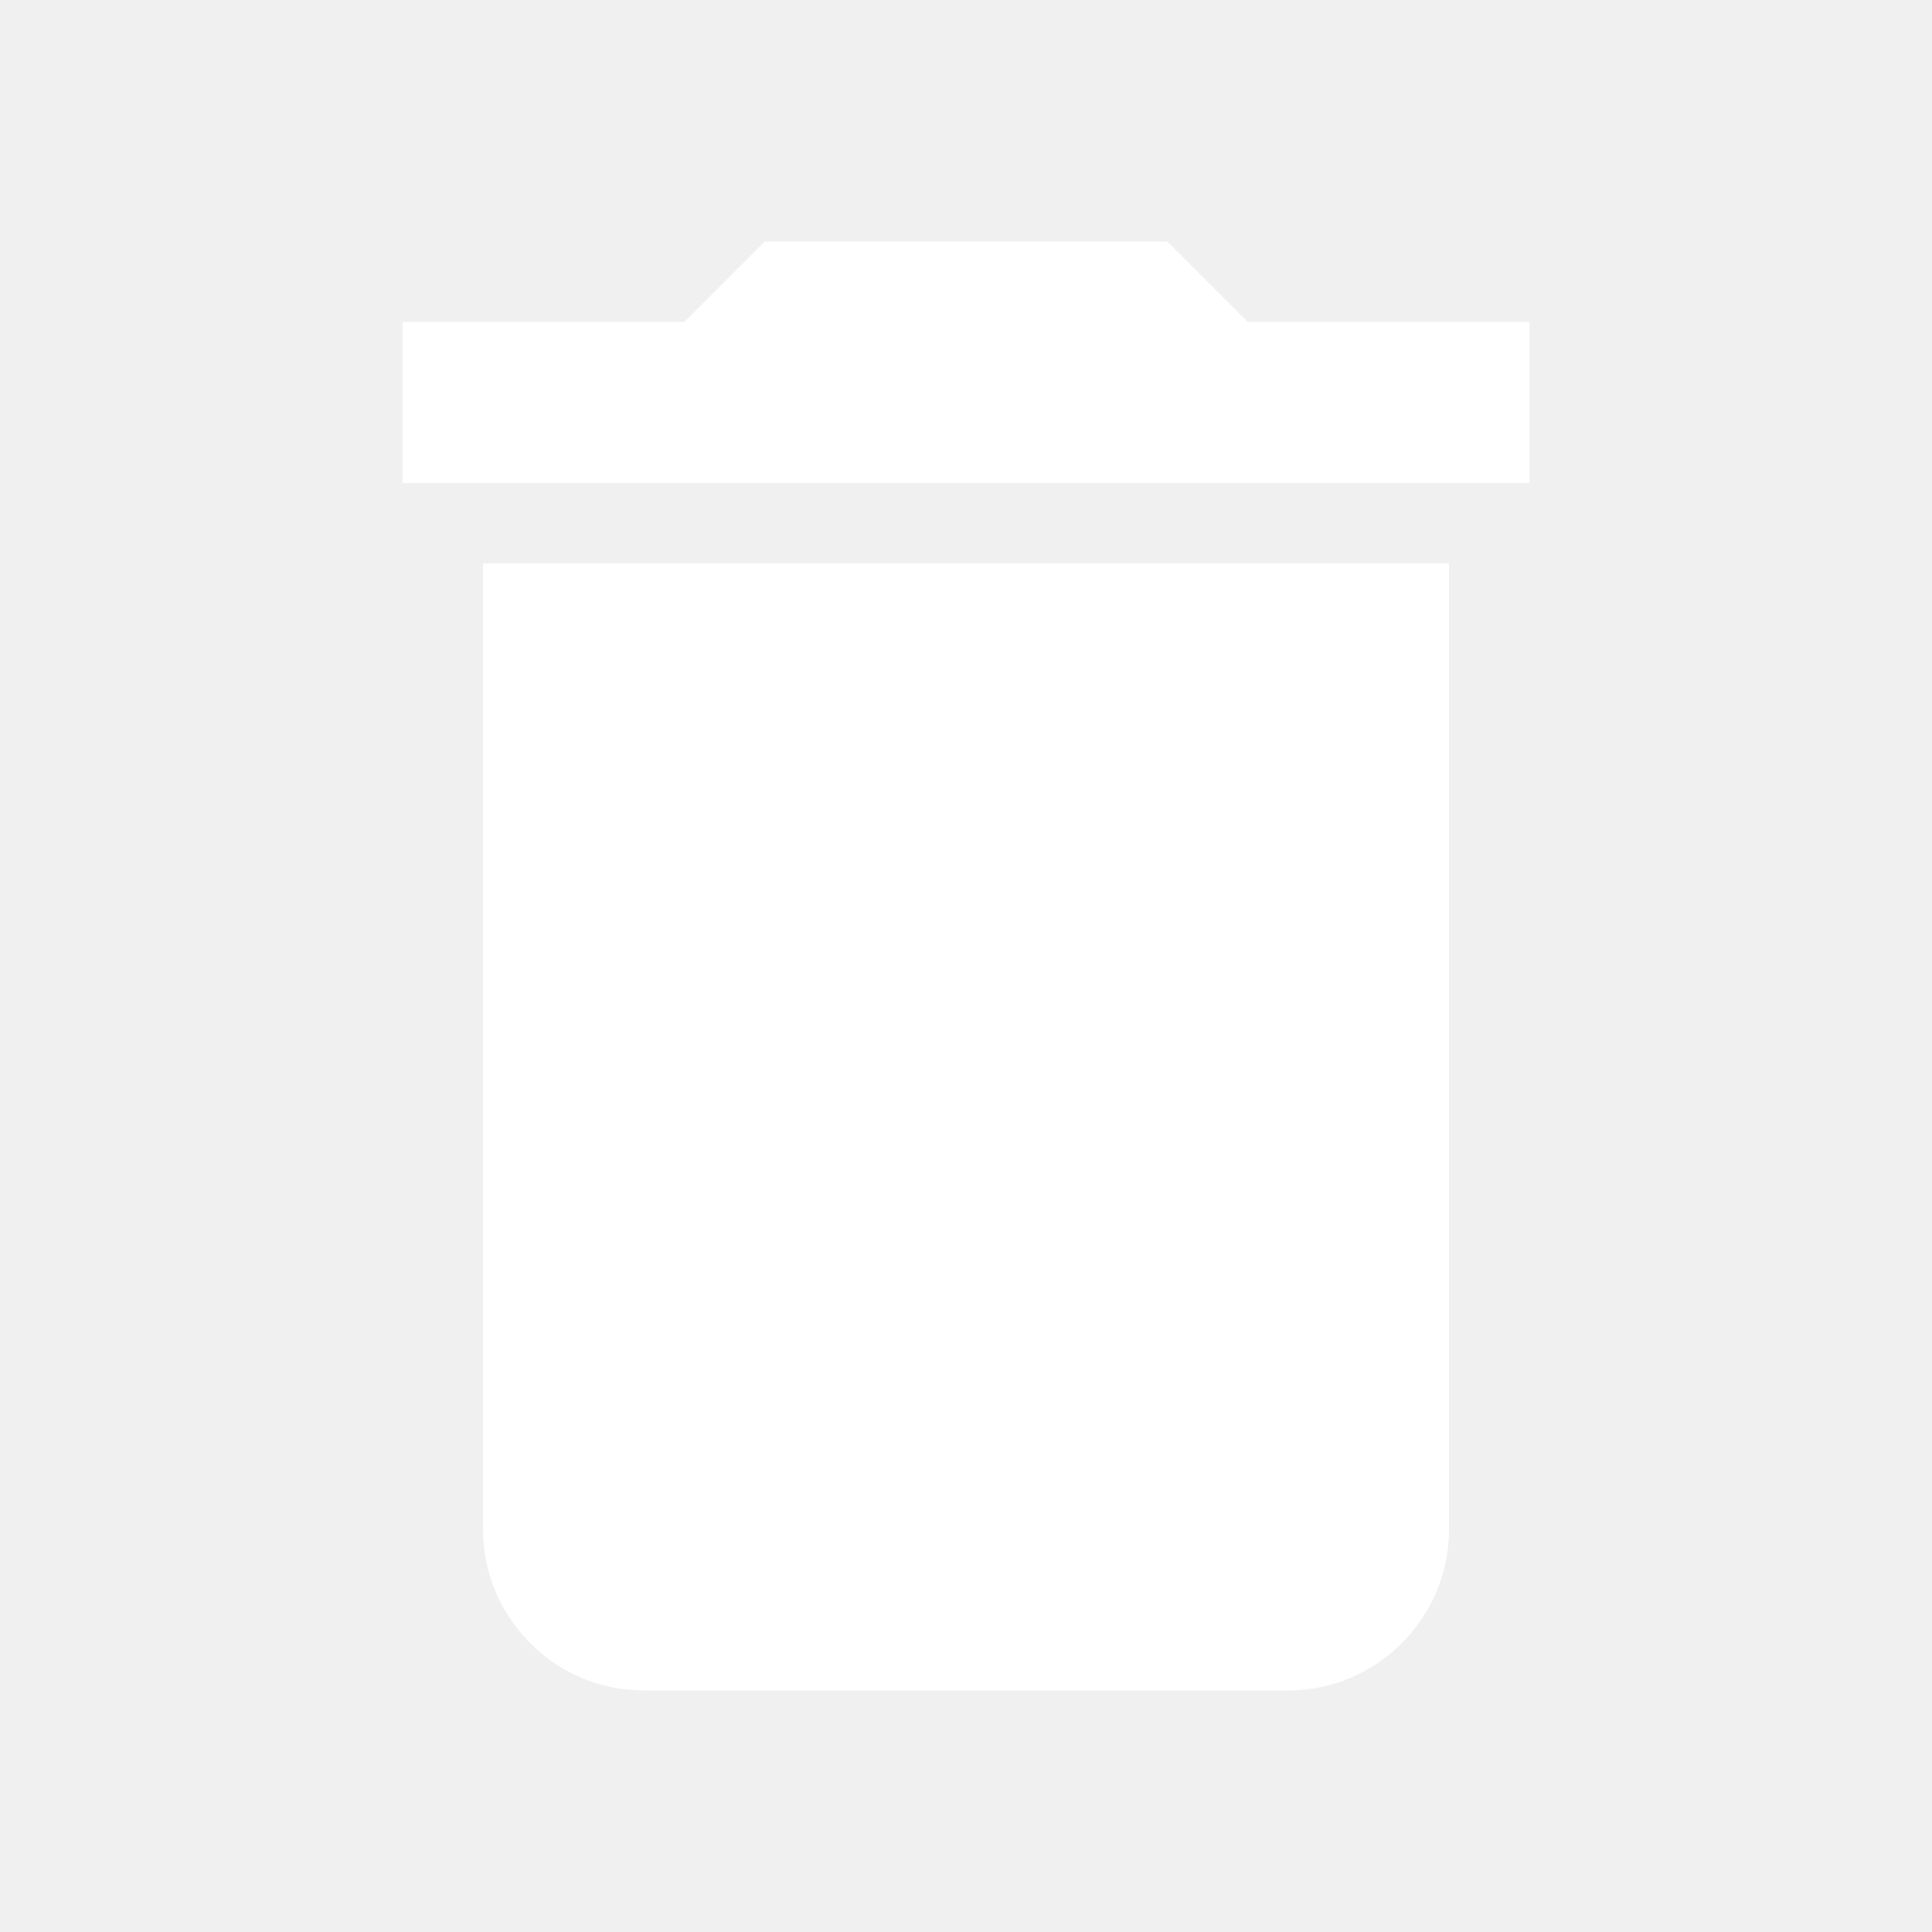
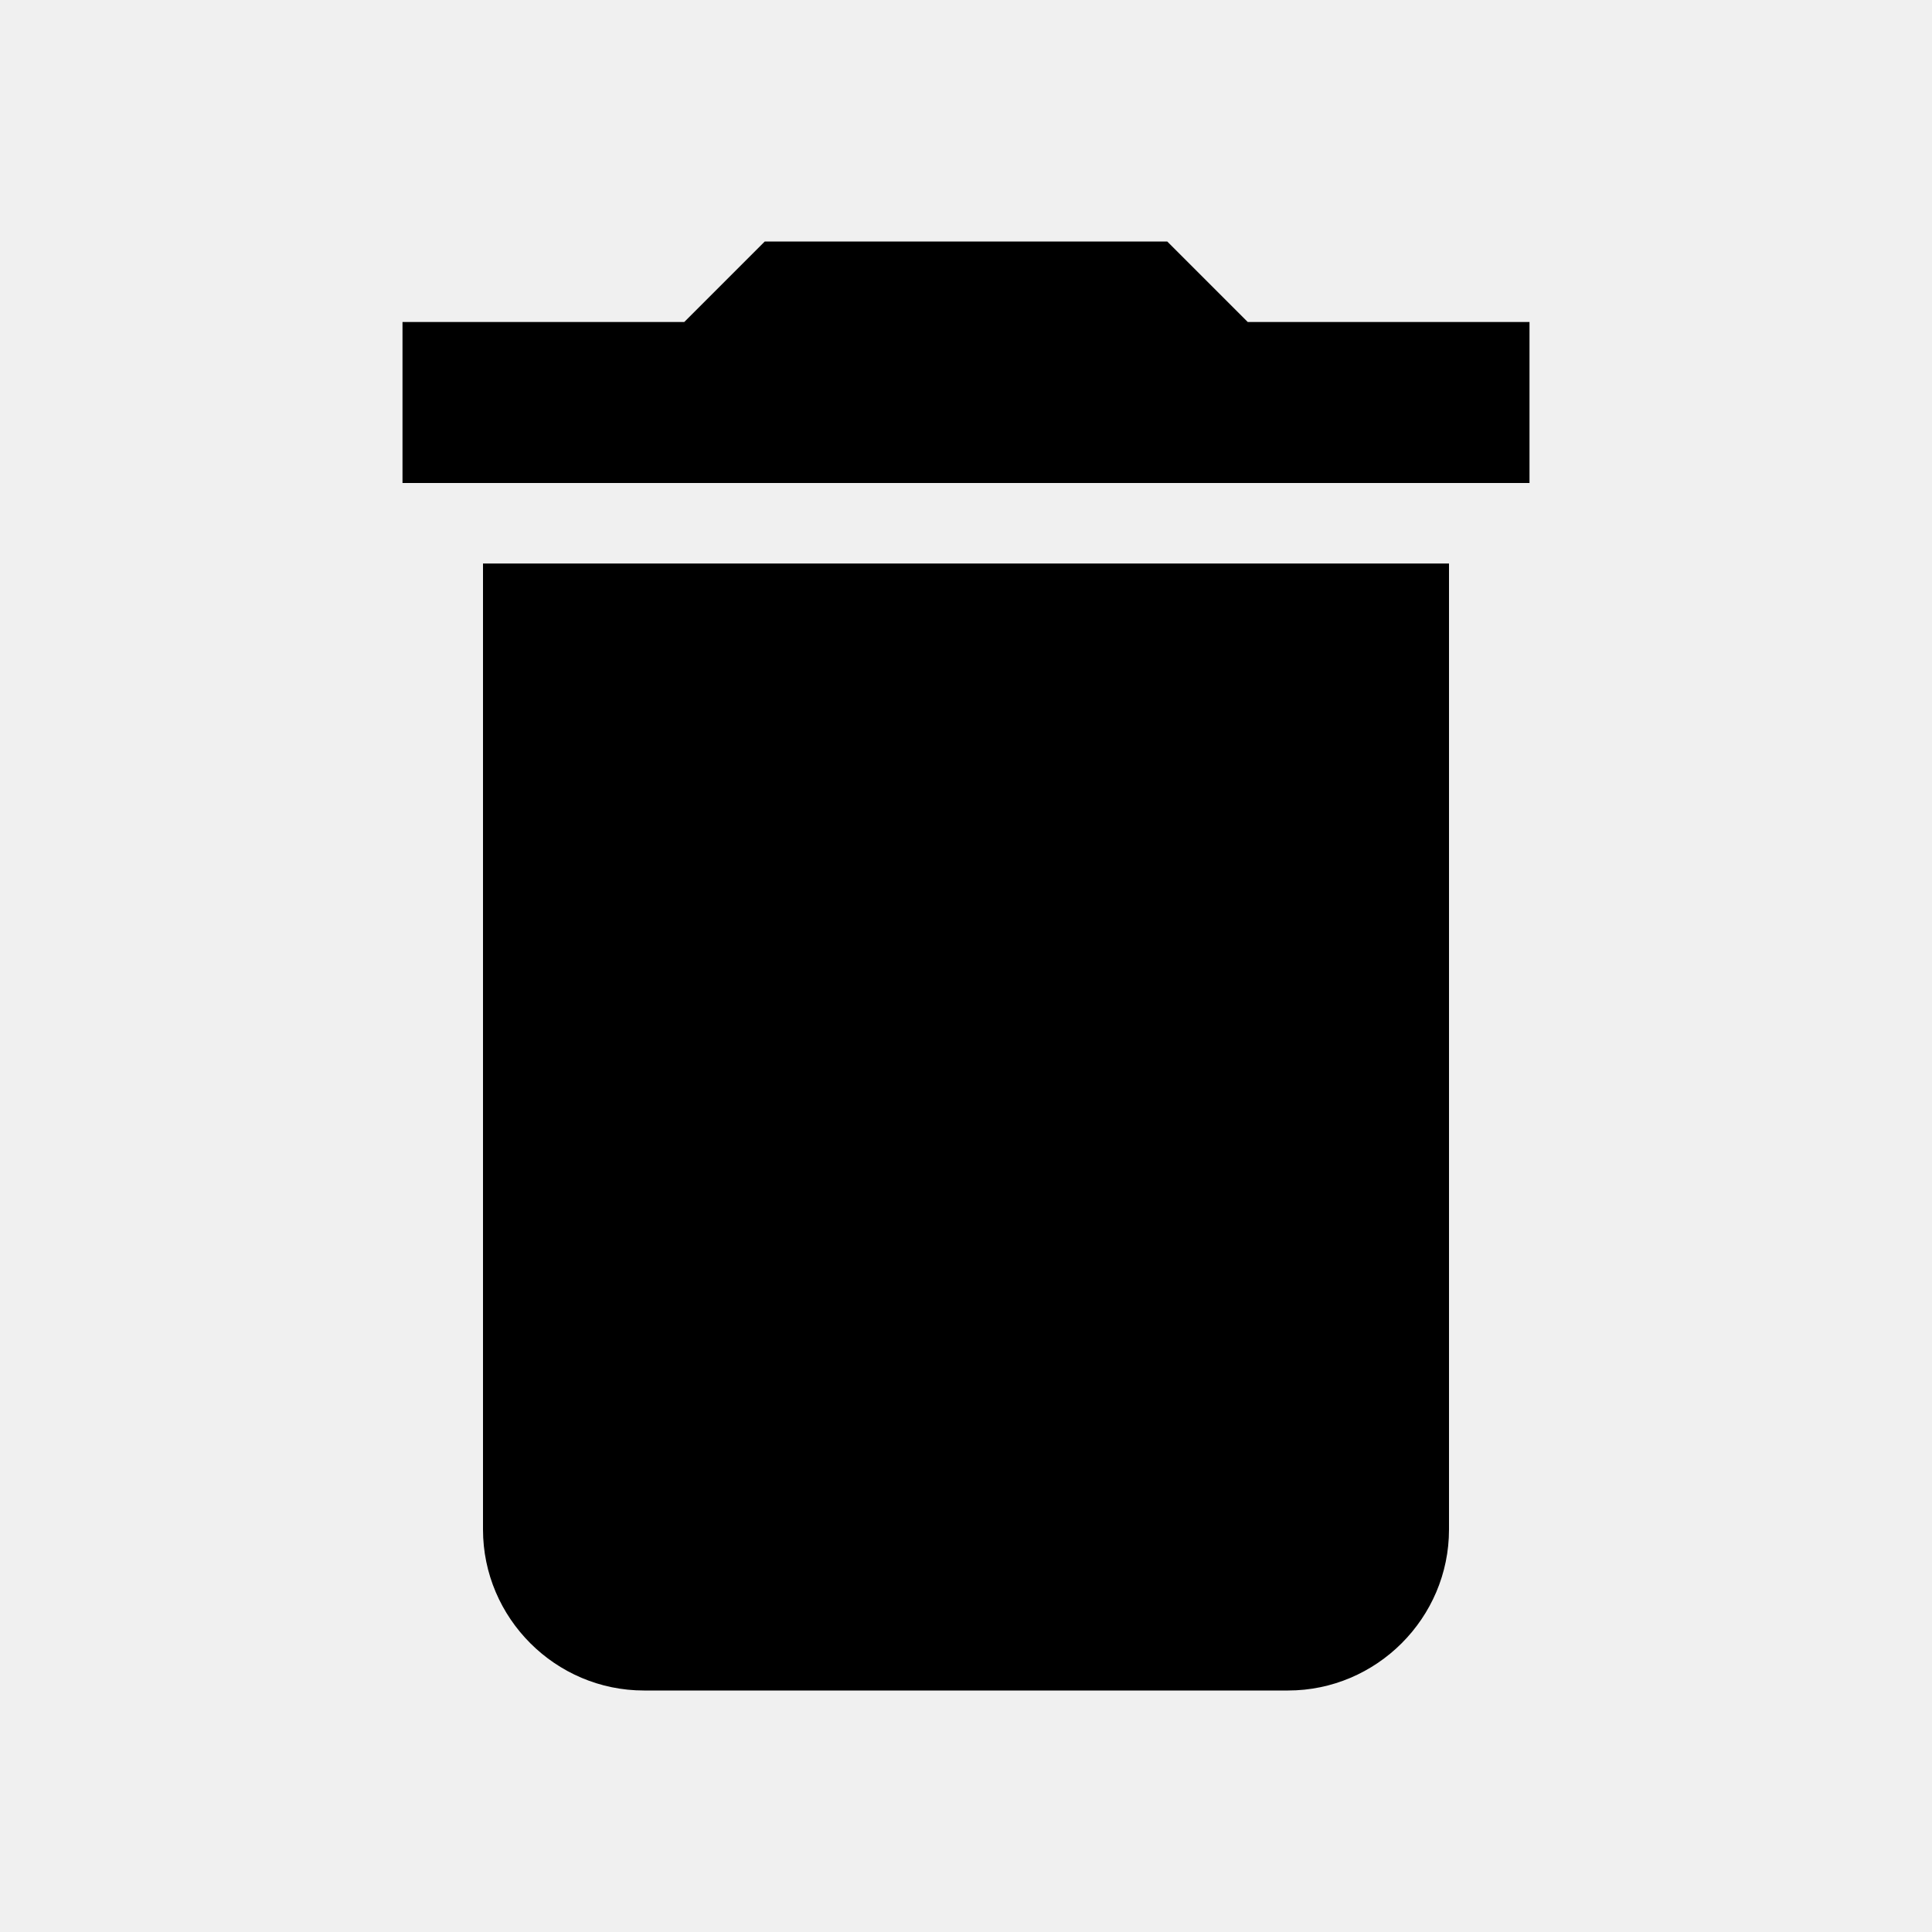
- <svg xmlns="http://www.w3.org/2000/svg" fill="#FFFFFF" height="24" viewBox="0 0 24 24" width="24">
+ <svg xmlns="http://www.w3.org/2000/svg" fill="#000000" height="24" viewBox="0 0 24 24" width="24">
  <path d="M6 19c0 1.1.9 2 2 2h8c1.1 0 2-.9 2-2V7H6v12zM19 4h-3.5l-1-1h-5l-1 1H5v2h14V4z" />
  <path d="M0 0h24v24H0z" fill="none" />
</svg>
